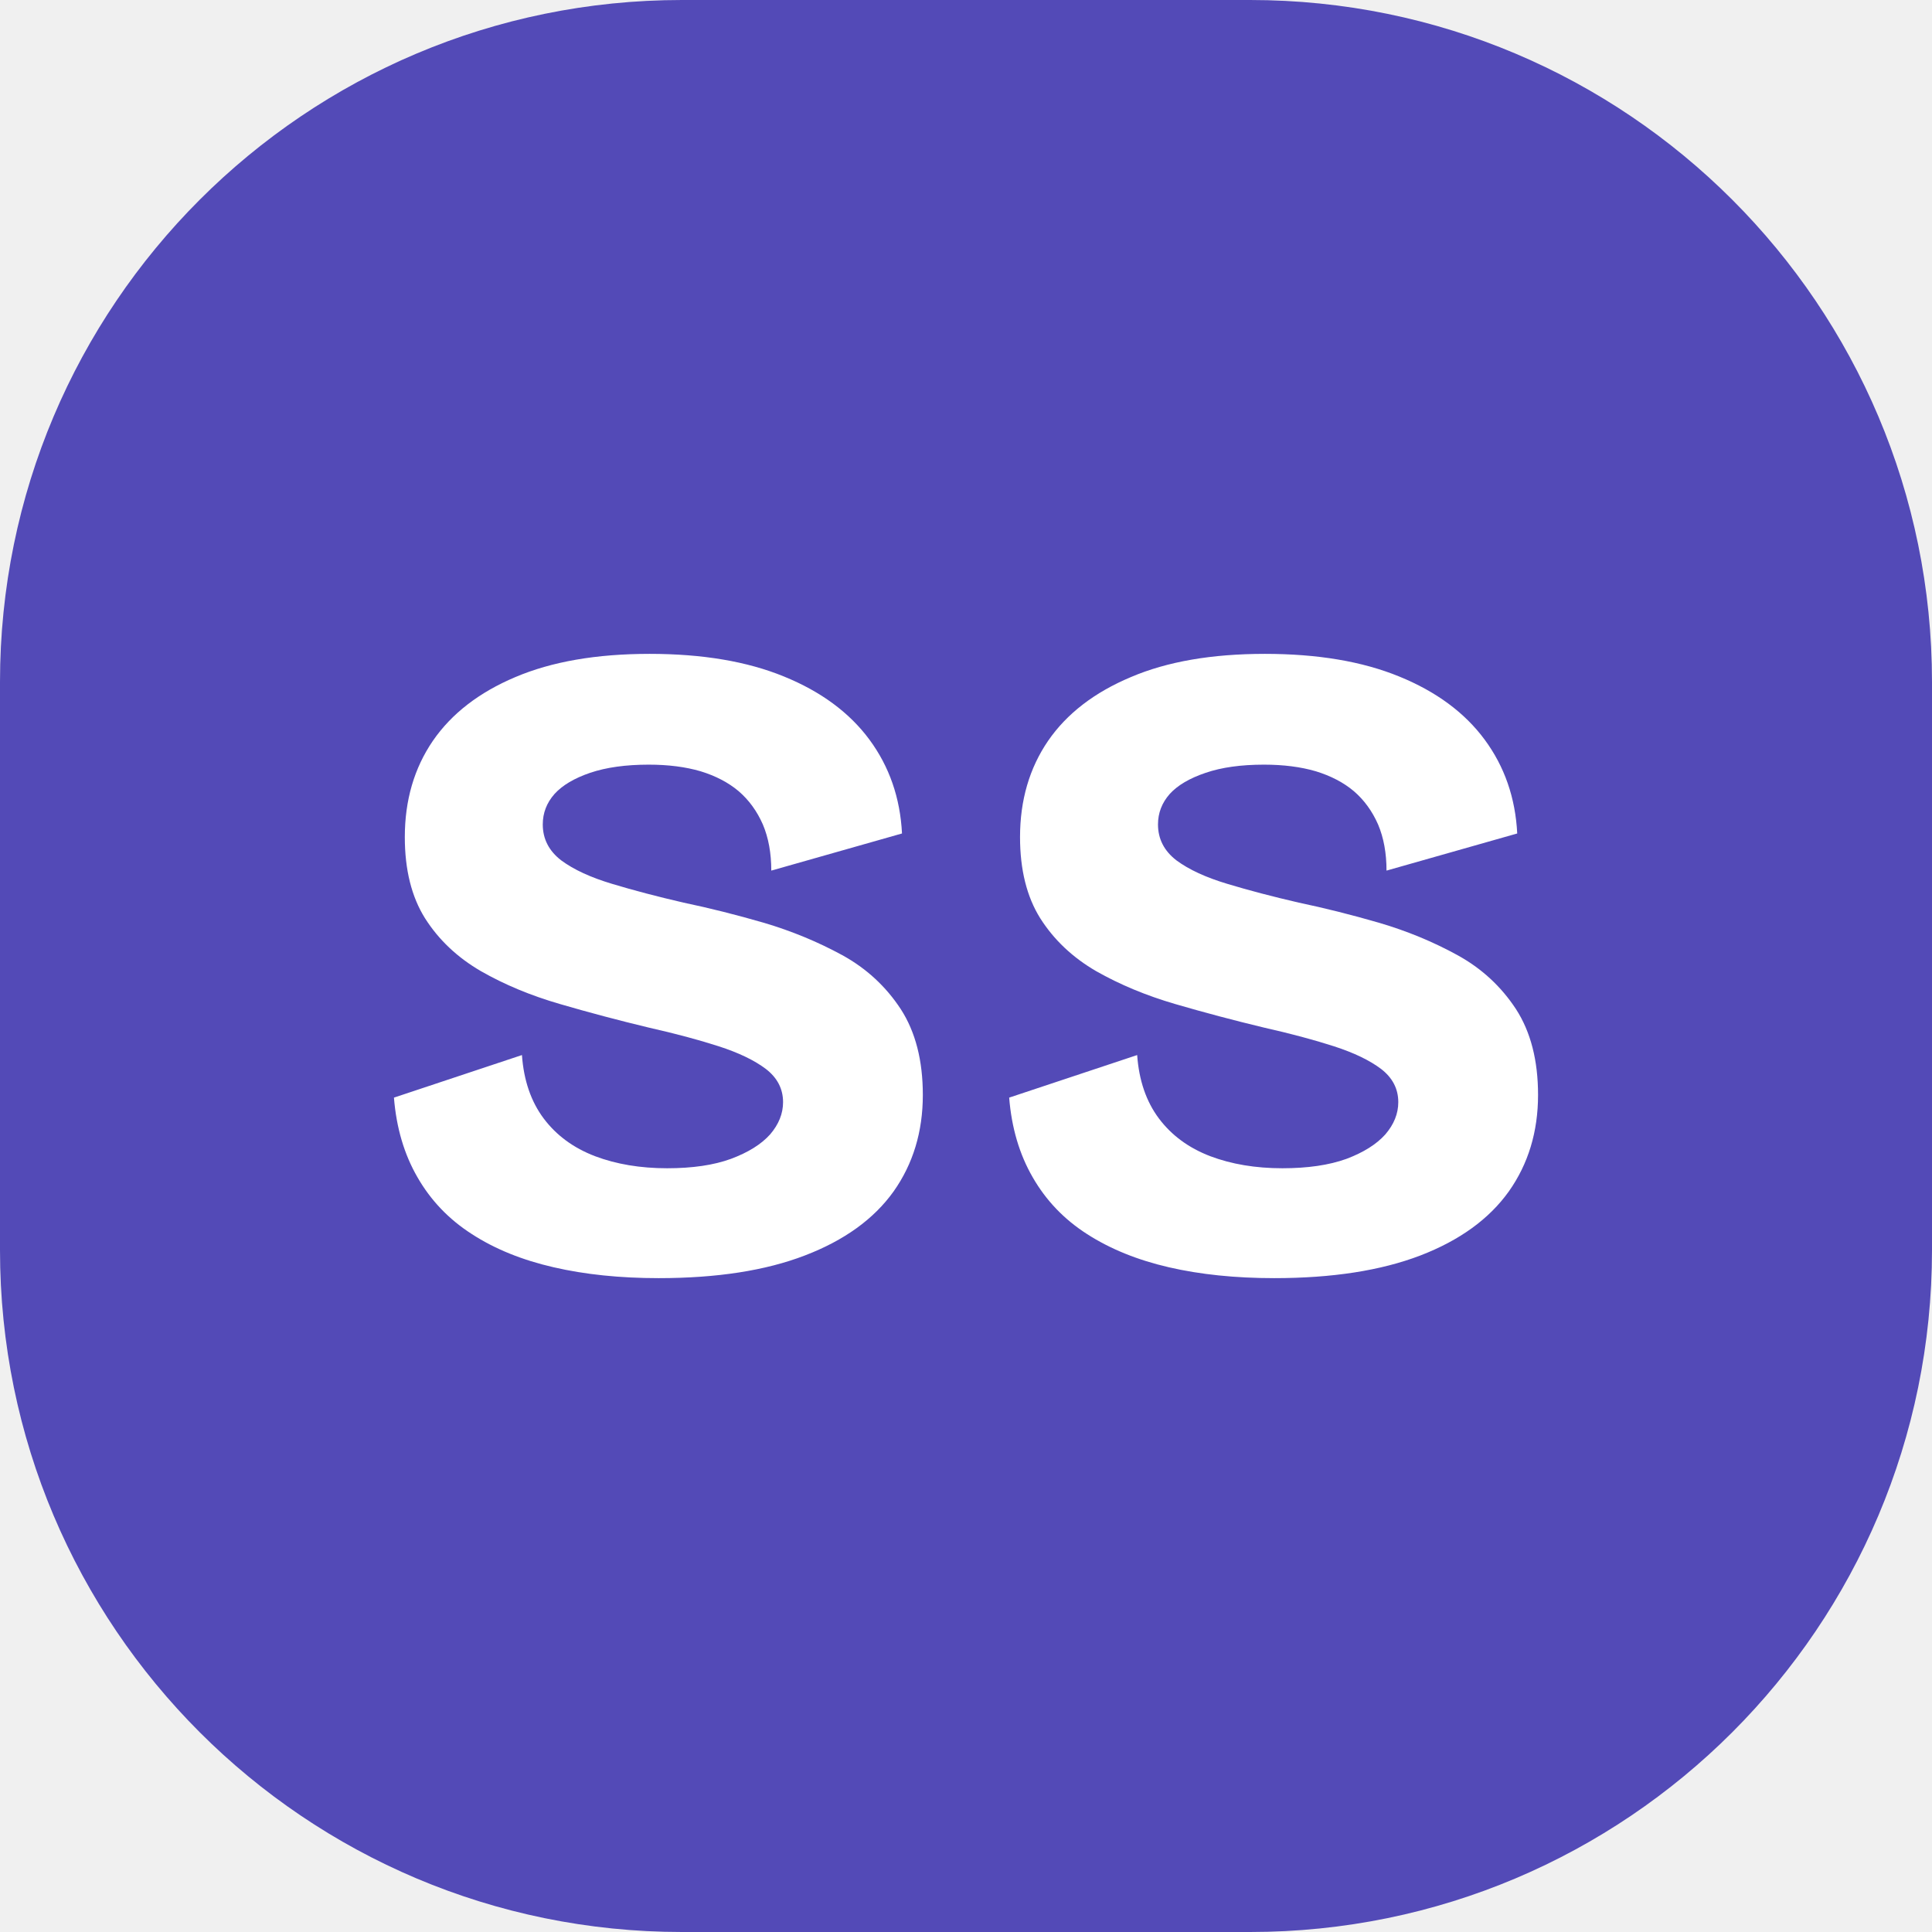
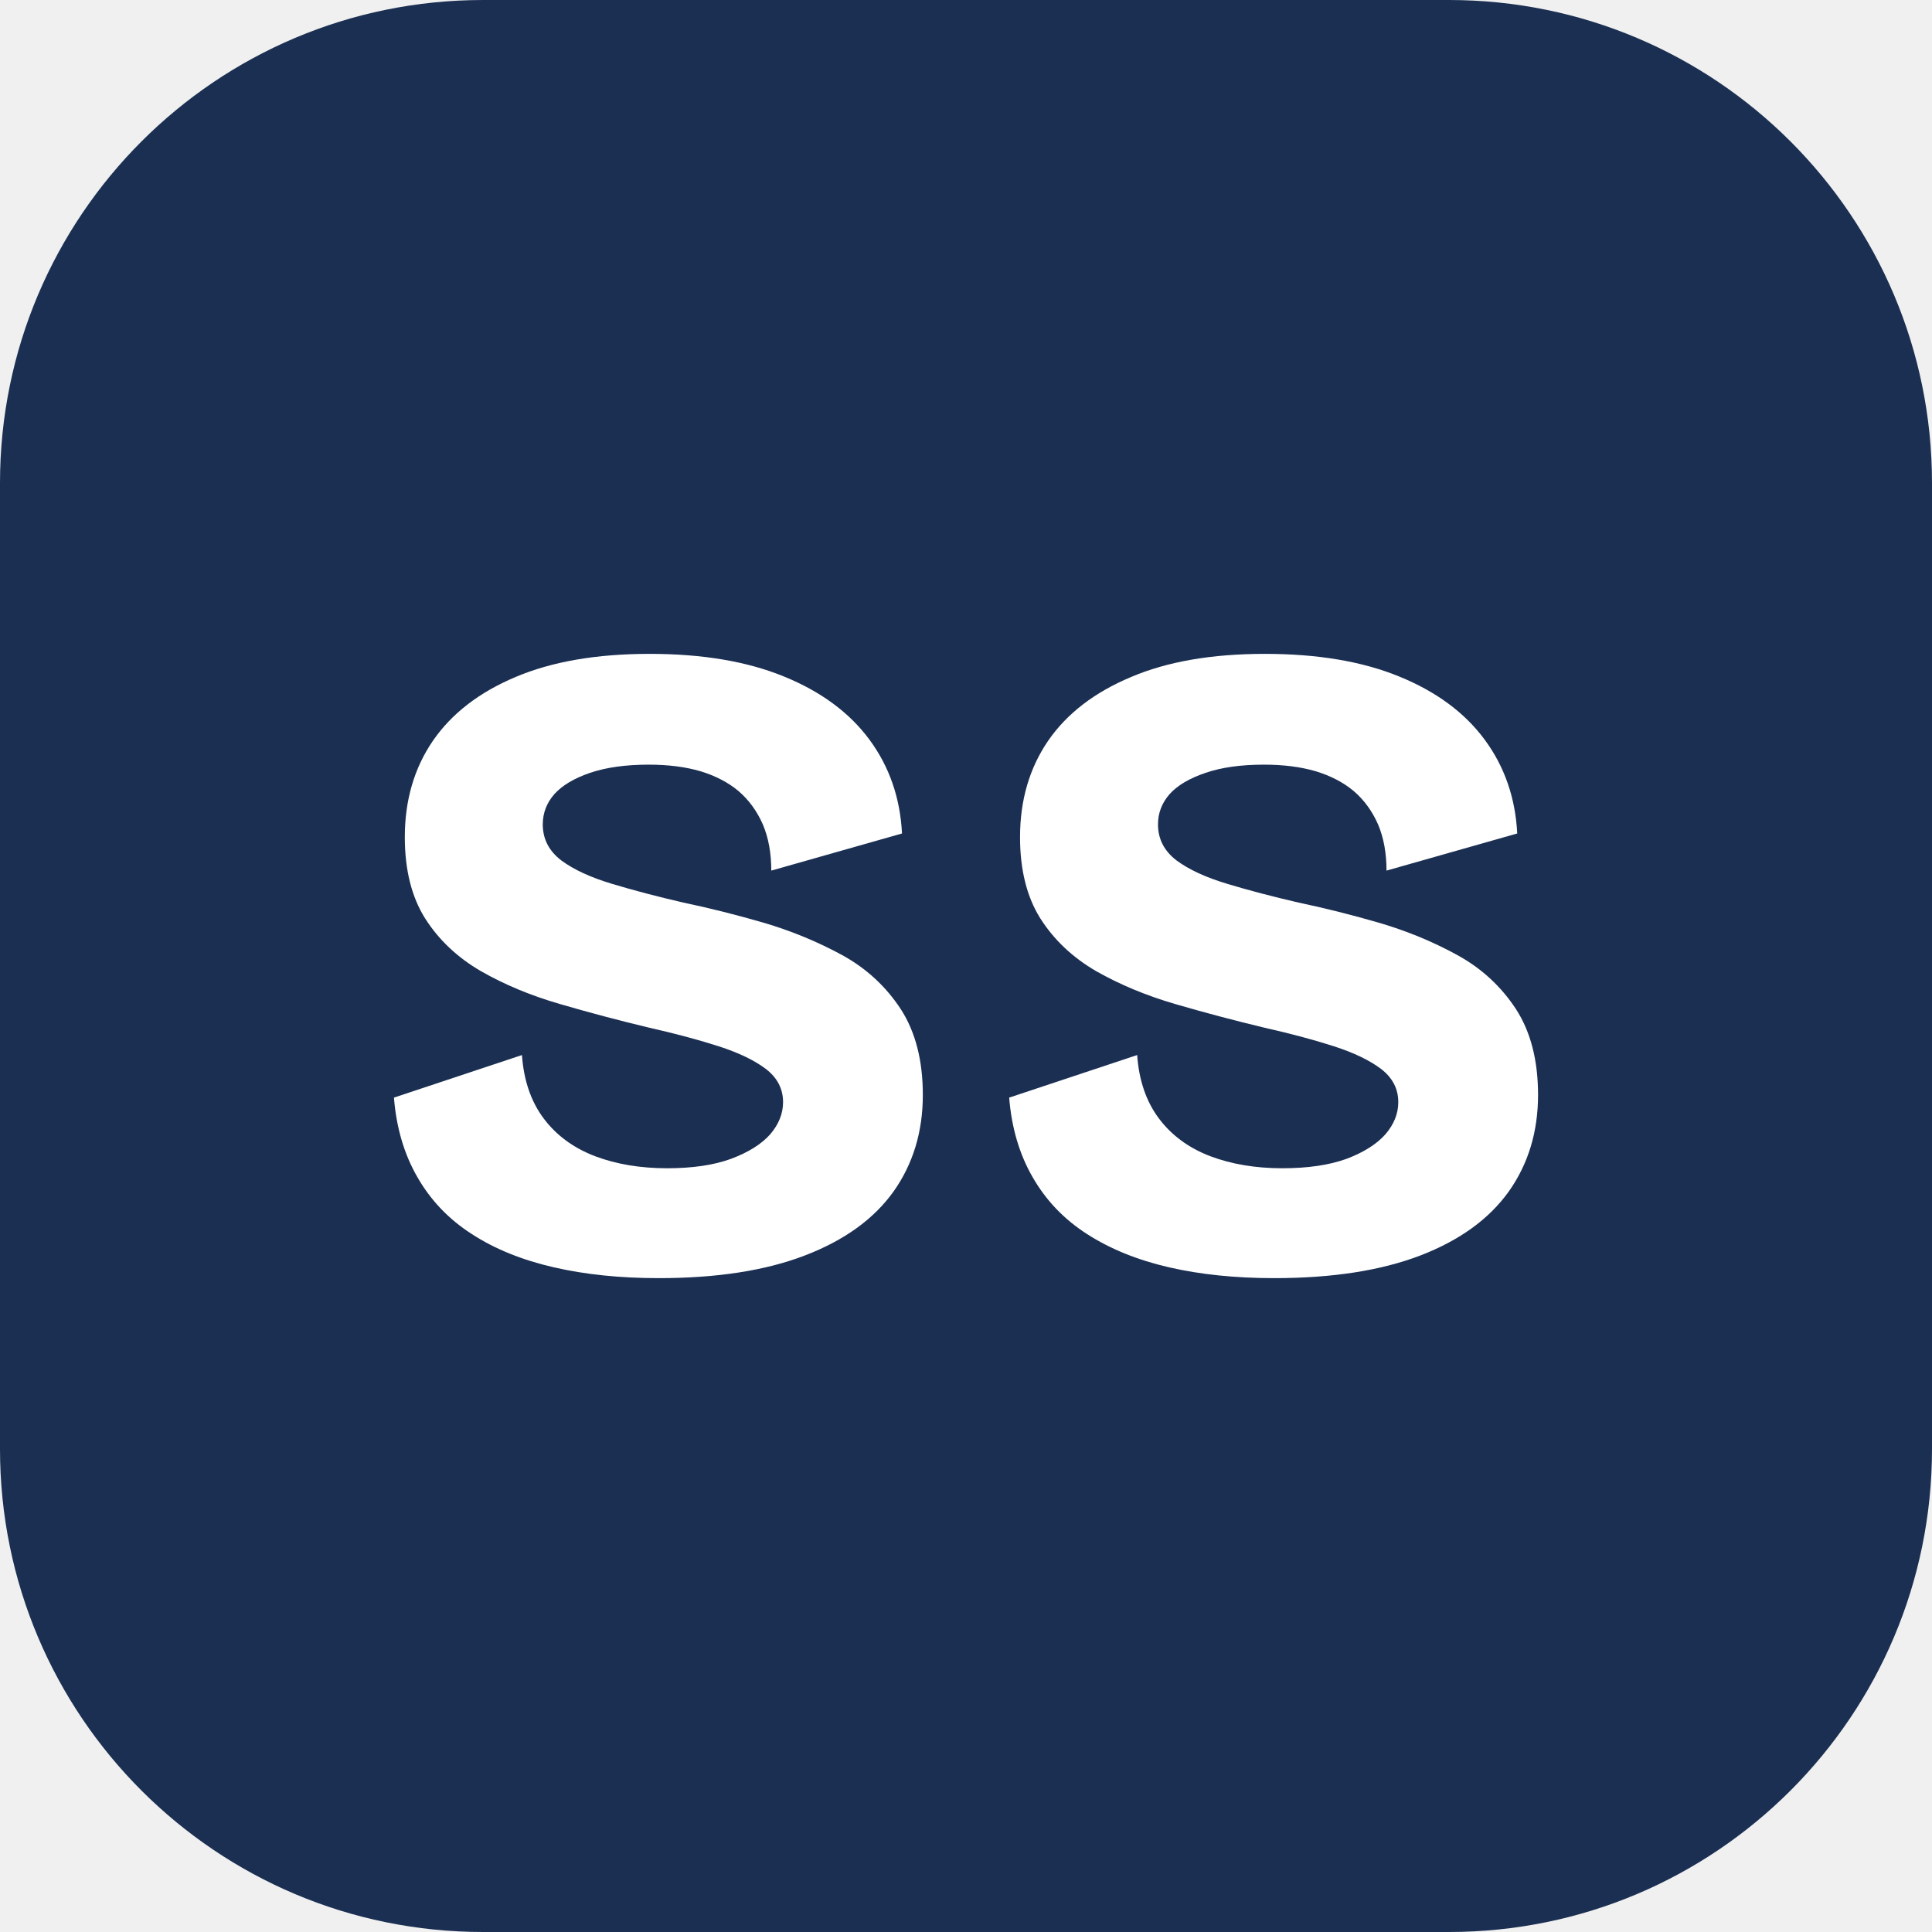
<svg xmlns="http://www.w3.org/2000/svg" width="64" height="64" viewBox="0 0 64 64">
-   <rect width="64" height="64" rx="22.59" fill="#534AB7" />
+   <rect width="64" height="64" rx="16.00" fill="#1B2F52" />
  <path d="M21.82 42.34L21.82 42.34Q19.90 42.34 18.34 41.98Q16.77 41.62 15.63 40.88Q14.49 40.15 13.83 39.00Q13.17 37.86 13.05 36.36L13.05 36.36L17.29 34.95Q17.38 36.21 18.01 37.05Q18.64 37.89 19.71 38.30Q20.77 38.70 22.10 38.70L22.10 38.70Q23.36 38.70 24.21 38.39Q25.07 38.07 25.51 37.58Q25.94 37.08 25.94 36.51L25.94 36.51Q25.94 35.85 25.37 35.41Q24.80 34.98 23.81 34.66Q22.82 34.34 21.49 34.04L21.49 34.04Q19.99 33.68 18.55 33.26Q17.10 32.84 15.93 32.17Q14.76 31.49 14.08 30.42Q13.41 29.35 13.41 27.73L13.41 27.73Q13.41 25.90 14.34 24.54Q15.27 23.19 17.07 22.43Q18.88 21.66 21.52 21.66L21.52 21.66Q24.14 21.66 25.97 22.41Q27.81 23.16 28.80 24.50Q29.79 25.84 29.88 27.61L29.88 27.61L25.55 28.84Q25.55 27.97 25.27 27.31Q24.98 26.65 24.47 26.21Q23.96 25.78 23.21 25.55Q22.46 25.33 21.49 25.33L21.49 25.33Q20.35 25.33 19.55 25.60Q18.76 25.87 18.37 26.30Q17.98 26.74 17.98 27.31L17.98 27.31Q17.98 28.03 18.59 28.50Q19.21 28.96 20.28 29.28Q21.34 29.60 22.64 29.90L22.64 29.90Q23.93 30.17 25.31 30.57Q26.69 30.98 27.90 31.64Q29.10 32.30 29.84 33.43Q30.57 34.56 30.57 36.27L30.57 36.27Q30.57 38.10 29.60 39.47Q28.62 40.84 26.66 41.59Q24.71 42.34 21.82 42.34ZM42.21 42.34L42.21 42.34Q40.28 42.34 38.72 41.98Q37.16 41.62 36.01 40.88Q34.87 40.15 34.21 39.00Q33.55 37.86 33.43 36.36L33.43 36.36L37.67 34.95Q37.76 36.21 38.39 37.05Q39.02 37.89 40.09 38.30Q41.15 38.70 42.48 38.70L42.48 38.70Q43.74 38.70 44.60 38.39Q45.45 38.07 45.89 37.58Q46.32 37.08 46.32 36.51L46.32 36.51Q46.32 35.85 45.75 35.41Q45.18 34.98 44.19 34.66Q43.20 34.34 41.87 34.04L41.87 34.04Q40.37 33.68 38.93 33.26Q37.49 32.84 36.31 32.17Q35.14 31.49 34.46 30.42Q33.79 29.35 33.79 27.73L33.79 27.73Q33.79 25.90 34.72 24.54Q35.65 23.19 37.46 22.43Q39.26 21.66 41.90 21.66L41.90 21.66Q44.52 21.66 46.35 22.41Q48.19 23.16 49.18 24.50Q50.17 25.84 50.26 27.61L50.26 27.61L45.93 28.84Q45.93 27.97 45.65 27.31Q45.36 26.65 44.85 26.21Q44.34 25.78 43.59 25.55Q42.84 25.33 41.87 25.33L41.87 25.33Q40.73 25.33 39.94 25.60Q39.14 25.87 38.75 26.30Q38.36 26.74 38.36 27.31L38.36 27.31Q38.36 28.03 38.97 28.50Q39.59 28.96 40.66 29.28Q41.72 29.60 43.02 29.90L43.02 29.90Q44.31 30.17 45.69 30.57Q47.08 30.98 48.28 31.64Q49.48 32.30 50.22 33.43Q50.95 34.56 50.95 36.27L50.95 36.27Q50.95 38.10 49.98 39.47Q49.00 40.84 47.05 41.59Q45.09 42.34 42.21 42.34Z" fill="#FFFFFF" />
</svg>
